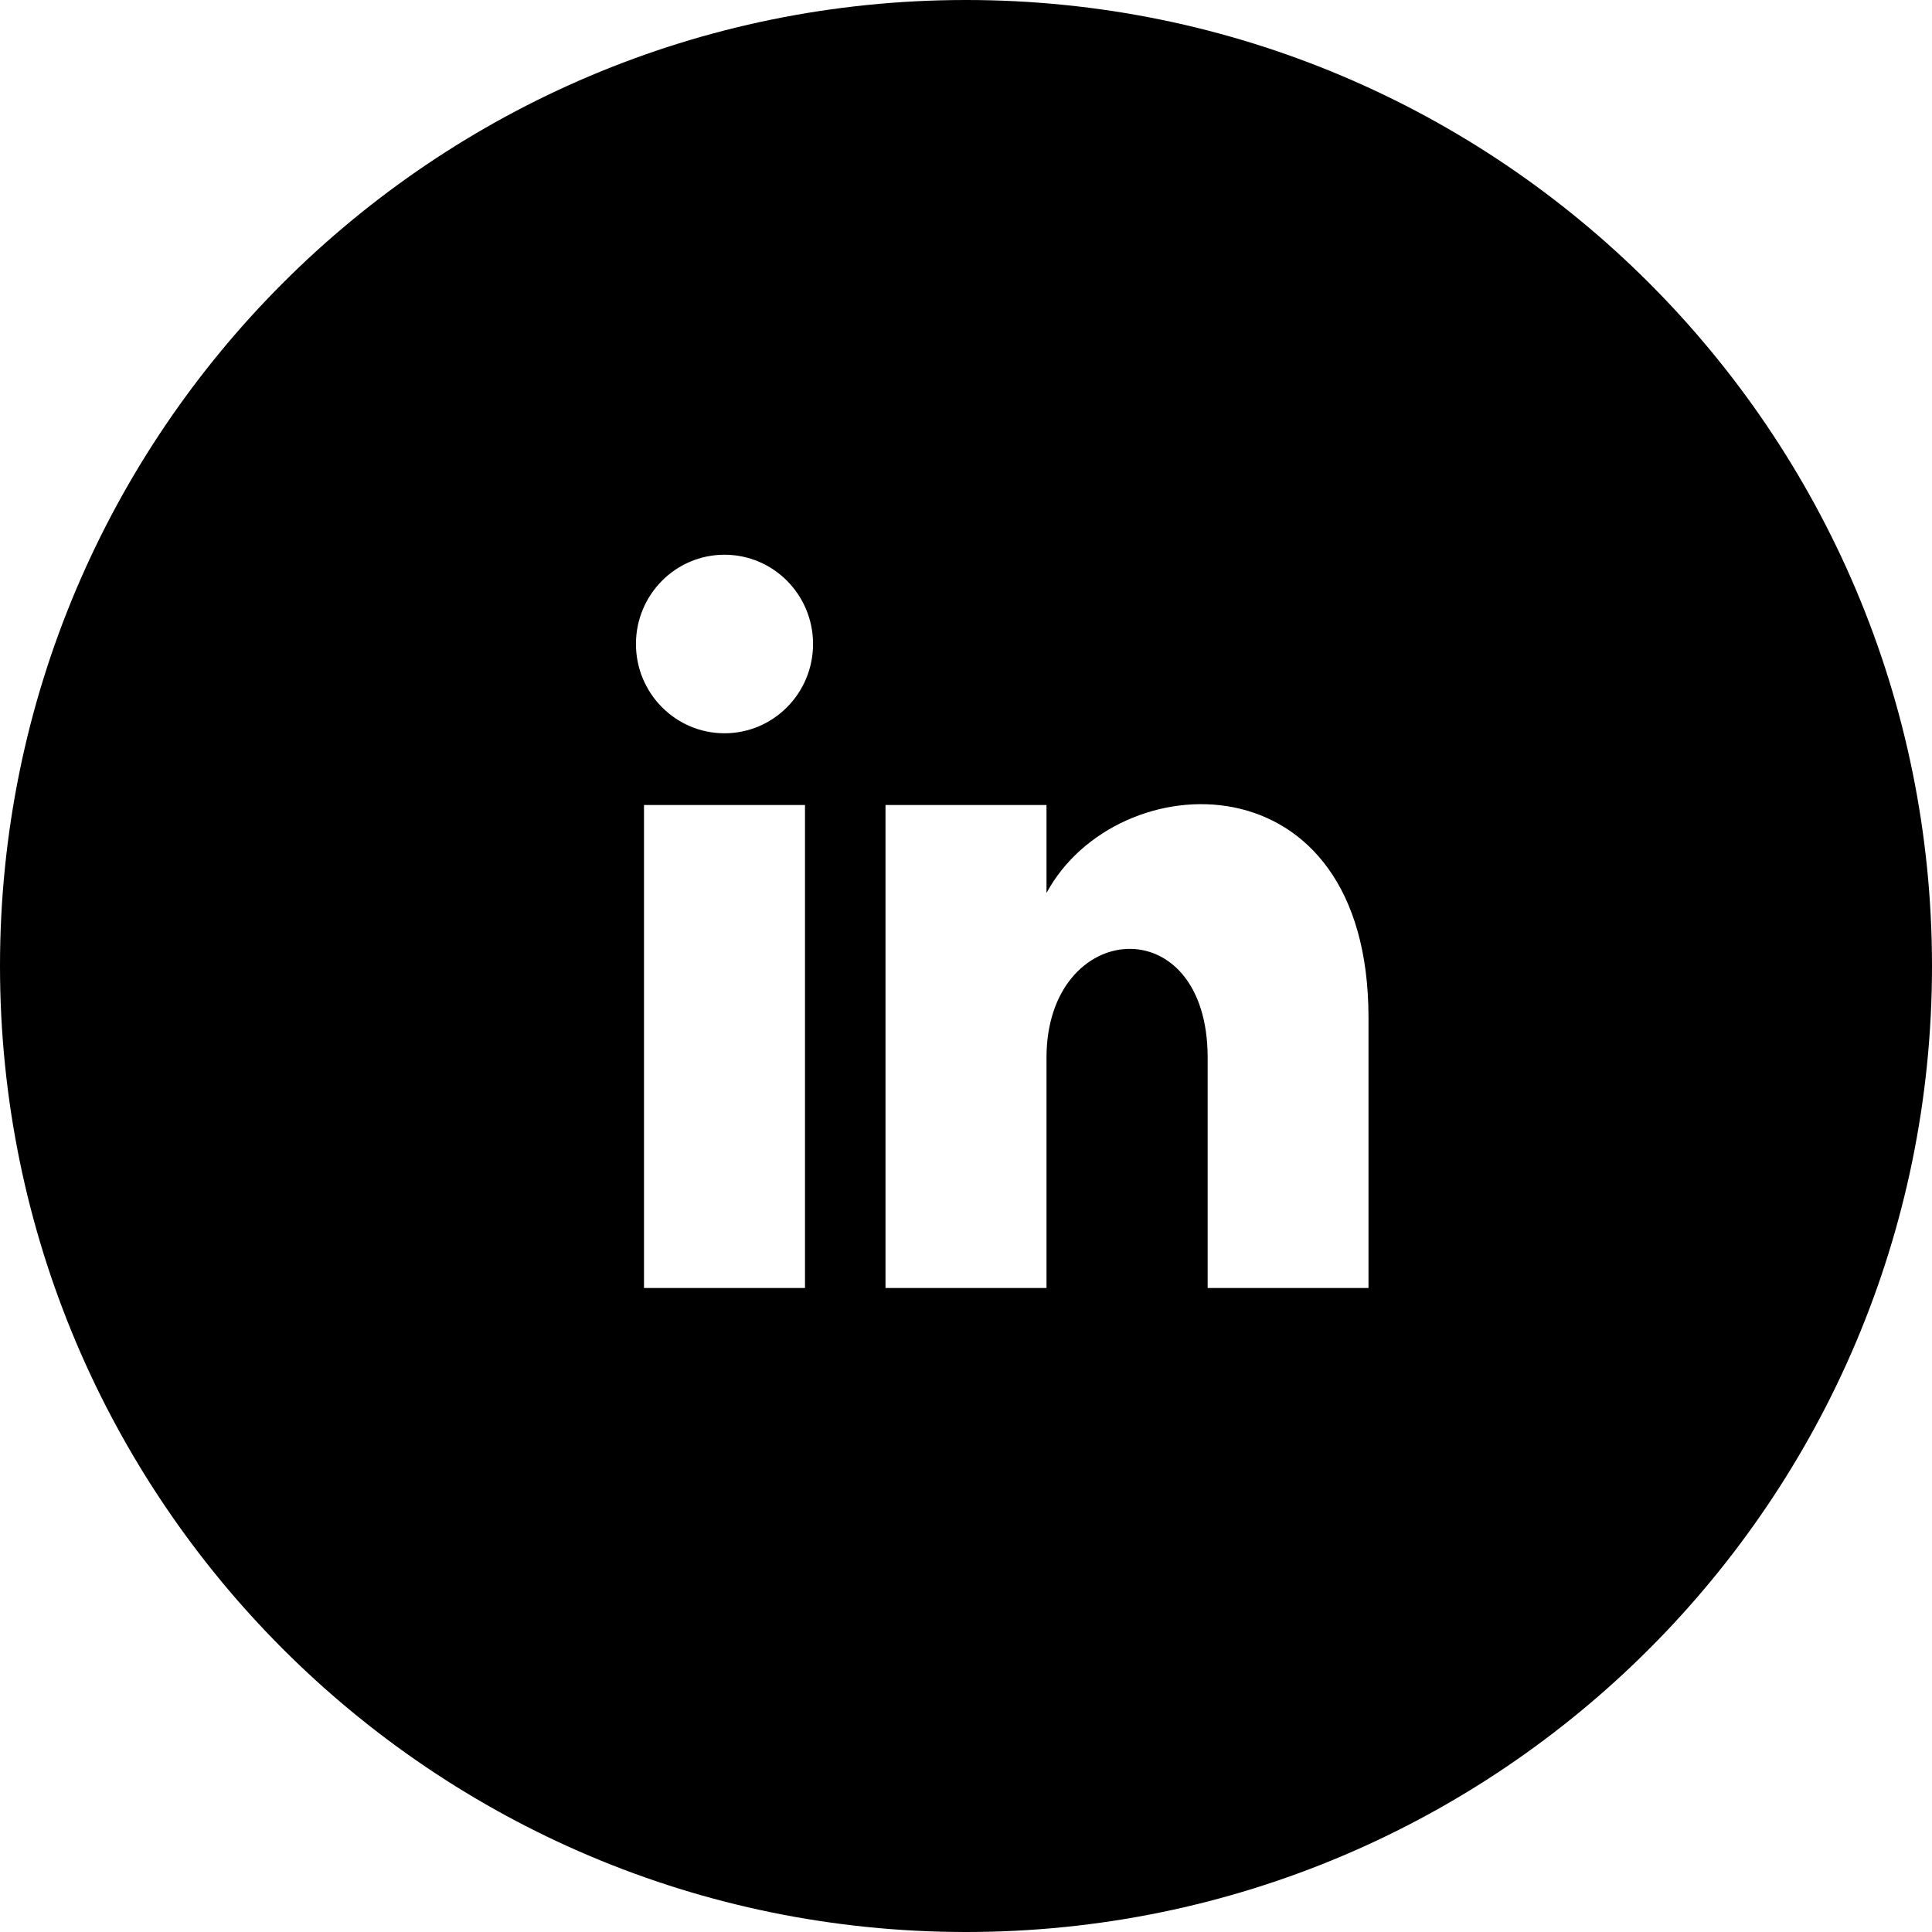
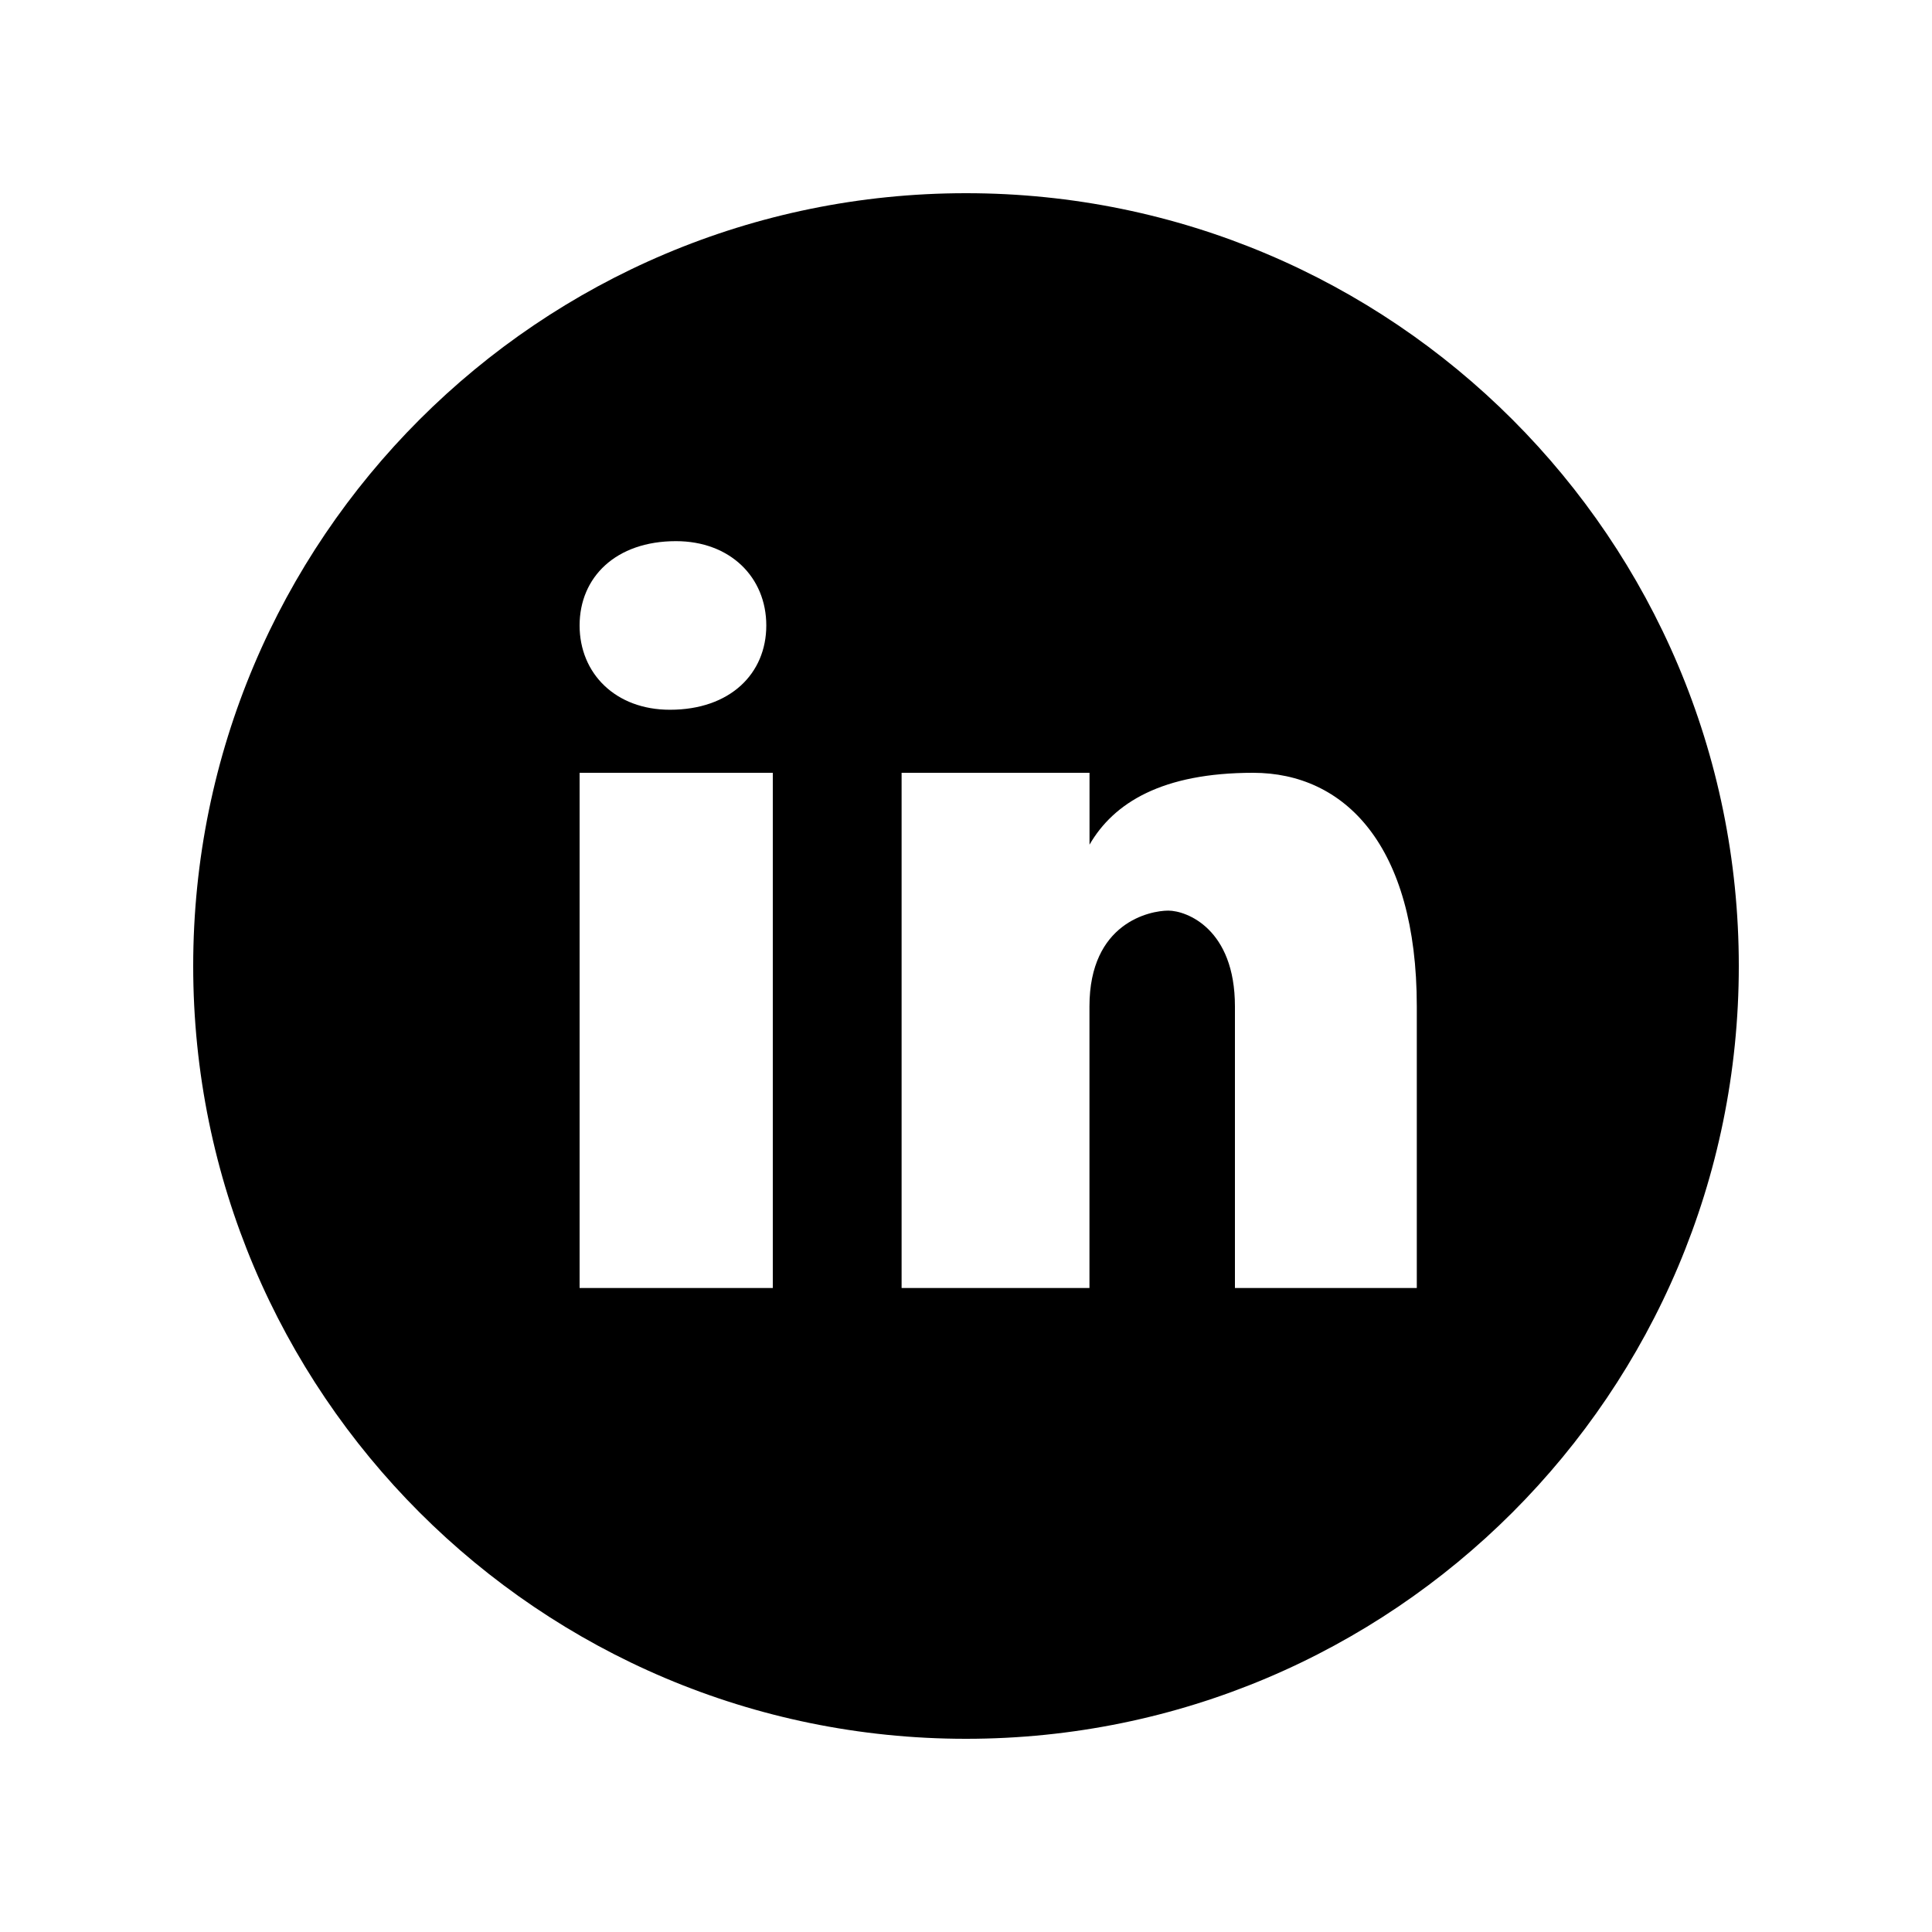
- <svg xmlns="http://www.w3.org/2000/svg" width="24" height="24" viewBox="0 0 24 24">
-   <path d="M12 0c-6.627 0-12 5.373-12 12s5.373 12 12 12 12-5.373 12-12-5.373-12-12-12zm-2 16h-2v-6h2v6zm-1-6.891c-.607 0-1.1-.496-1.1-1.109 0-.612.492-1.109 1.1-1.109s1.1.497 1.1 1.109c0 .613-.493 1.109-1.1 1.109zm8 6.891h-1.998v-2.861c0-1.881-2.002-1.722-2.002 0v2.861h-2v-6h2v1.093c.872-1.616 4-1.736 4 1.548v3.359z" />
+ <svg xmlns="http://www.w3.org/2000/svg" fill="#000000" viewBox="0 0 30 30" width="25px" height="25px">
+   <path d="M15,3C8.373,3,3,8.373,3,15c0,6.627,5.373,12,12,12s12-5.373,12-12C27,8.373,21.627,3,15,3z M10.496,8.403 c0.842,0,1.403,0.561,1.403,1.309c0,0.748-0.561,1.309-1.496,1.309C9.561,11.022,9,10.46,9,9.712C9,8.964,9.561,8.403,10.496,8.403z M12,20H9v-8h3V20z M22,20h-2.824v-4.372c0-1.209-0.753-1.488-1.035-1.488s-1.224,0.186-1.224,1.488c0,0.186,0,4.372,0,4.372H14v-8 h2.918v1.116C17.294,12.465,18.047,12,19.459,12C20.871,12,22,13.116,22,15.628V20z" />
</svg>
